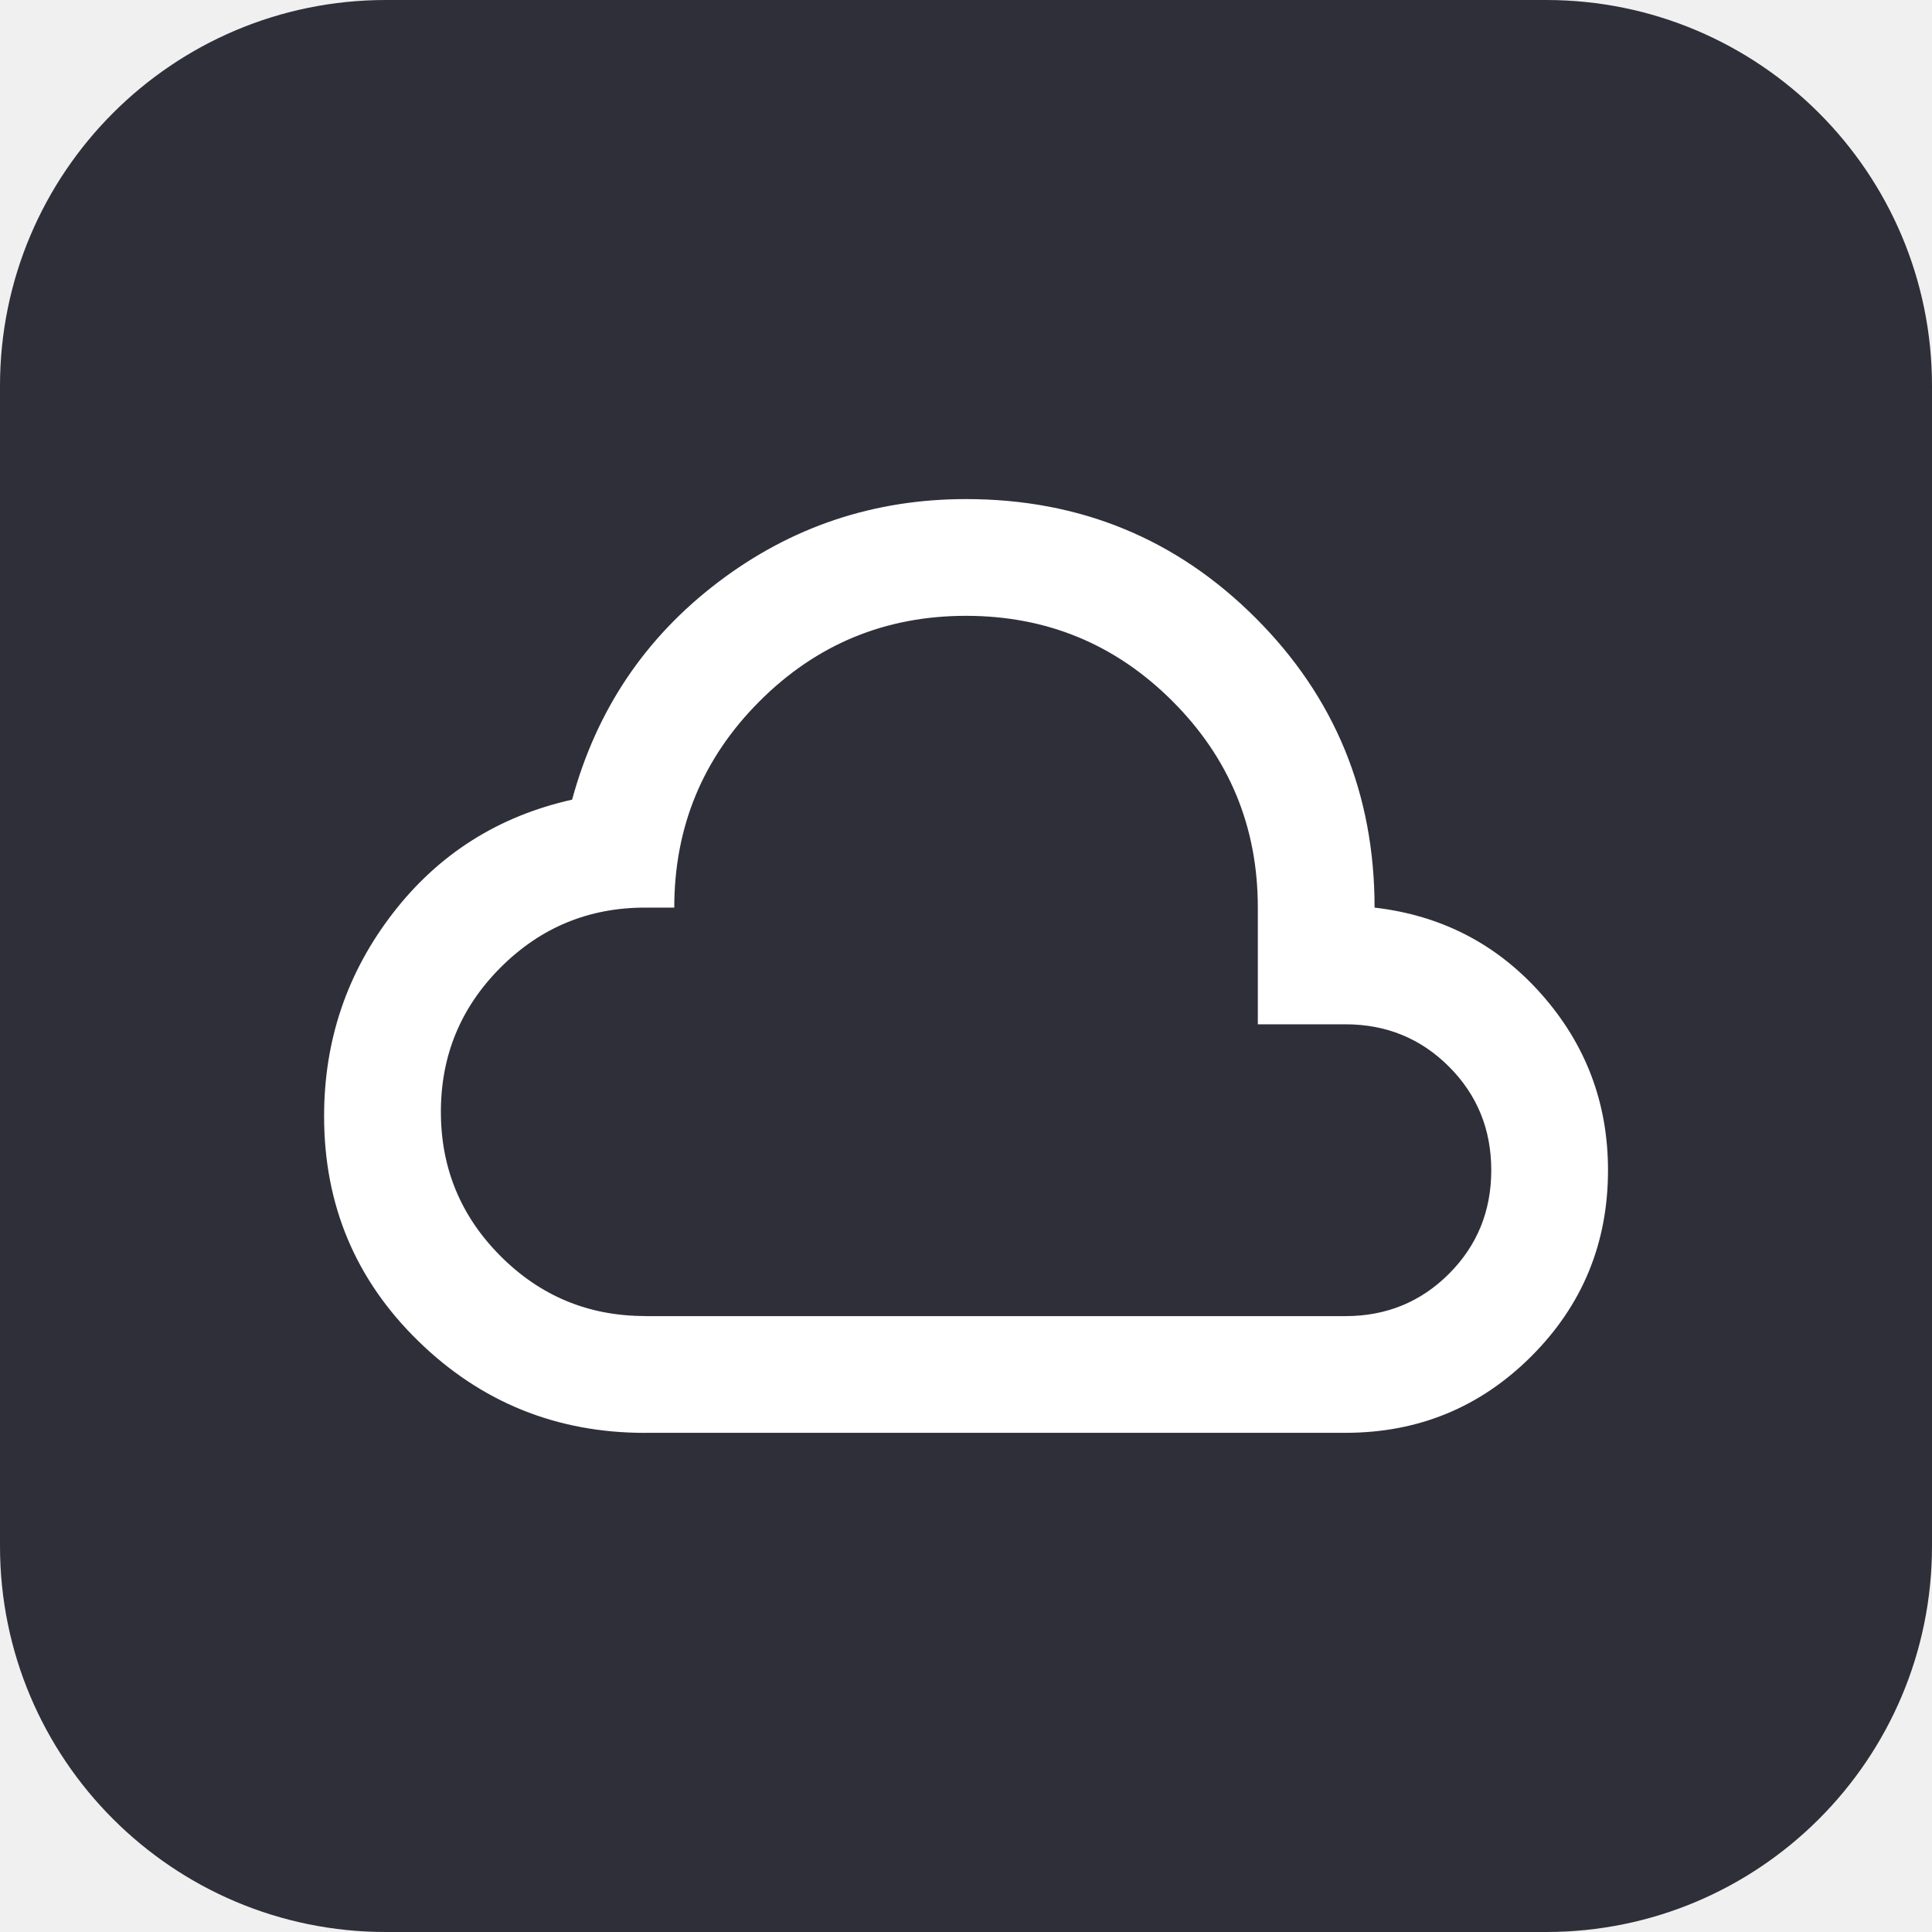
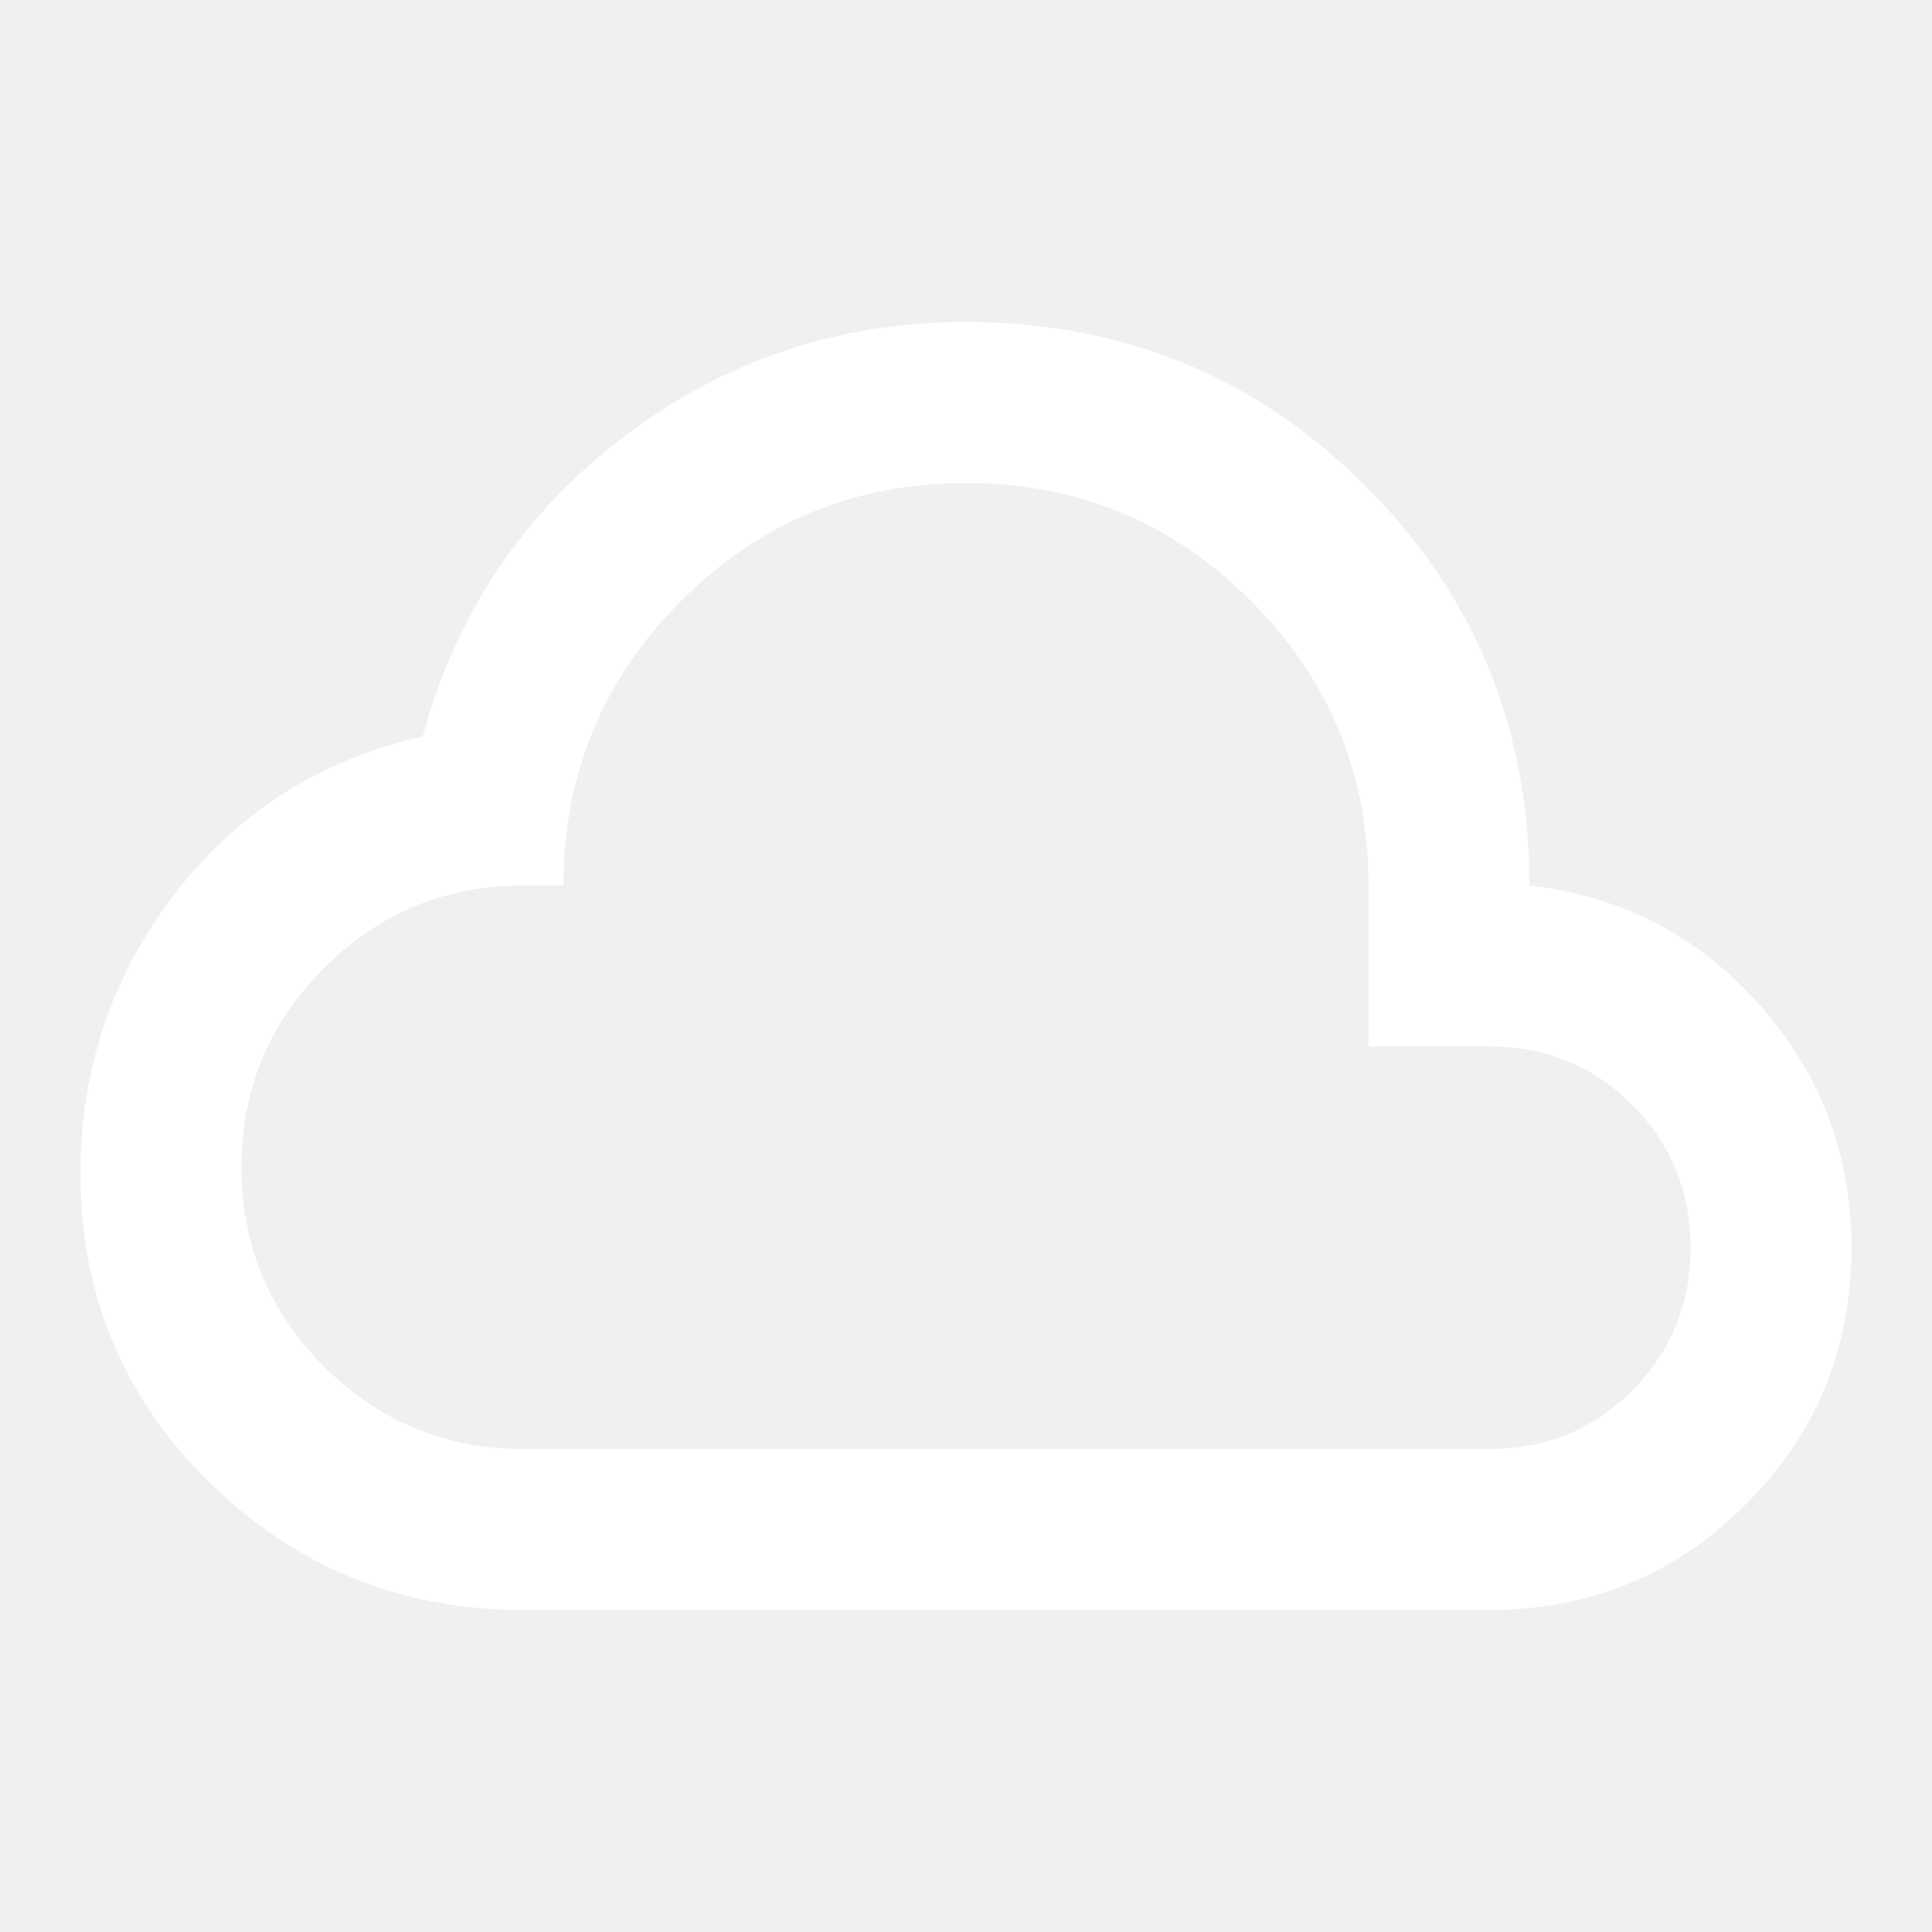
- <svg xmlns="http://www.w3.org/2000/svg" id="Layer_1" data-name="Layer 1" viewBox="0 0 400 400">
-   <defs>
-     <style>
-       .cls-1 {
-         fill: #2f2f3a;
-       }
- 
-       .cls-1, .cls-2 {
-         stroke-width: 0px;
-       }
- 
-       .cls-2 {
-         fill: #fff;
-       }
-     </style>
-   </defs>
-   <rect class="cls-1" x="0" width="400" height="400" rx="79.89" ry="79.89" />
-   <path class="cls-2" d="M133.55,296.66c-18.32,0-33.98-6.34-46.97-19.03-12.99-12.69-19.48-28.19-19.48-46.52,0-15.71,4.73-29.7,14.2-41.99,9.46-12.28,21.85-20.14,37.15-23.56,5.03-18.53,15.1-33.53,30.21-45.01,15.1-11.48,32.22-17.22,51.35-17.22,23.56,0,43.55,8.21,59.96,24.62,16.41,16.41,24.62,36.4,24.62,59.96,13.89,1.61,25.42,7.6,34.59,17.97,9.16,10.37,13.74,22.5,13.74,36.4,0,15.1-5.29,27.94-15.86,38.51-10.57,10.57-23.41,15.86-38.51,15.86h-144.99ZM133.55,272.49h144.99c8.46,0,15.61-2.92,21.45-8.76,5.84-5.84,8.76-12.99,8.76-21.45s-2.92-15.61-8.76-21.45c-5.84-5.84-12.99-8.76-21.45-8.76h-18.12v-24.16c0-16.71-5.89-30.96-17.67-42.74-11.78-11.78-26.03-17.67-42.74-17.67s-30.96,5.89-42.74,17.67c-11.78,11.78-17.67,26.03-17.67,42.74h-6.04c-11.68,0-21.65,4.13-29.9,12.38-8.26,8.26-12.38,18.22-12.38,29.9s4.13,21.65,12.38,29.9c8.26,8.26,18.22,12.38,29.9,12.38Z" />
+ <svg xmlns="http://www.w3.org/2000/svg" height="24px" viewBox="0 -960 960 960" width="24px" fill="#FFFFFF">
+   <path d="M260-160q-91 0-155.5-63T40-377q0-78 47-139t123-78q25-92 100-149t170-57q117 0 198.5 81.5T760-520q69 8 114.5 59.5T920-340q0 75-52.5 127.5T740-160H260Zm0-80h480q42 0 71-29t29-71q0-42-29-71t-71-29h-60v-80q0-83-58.5-141.5T480-720q-83 0-141.5 58.5T280-520h-20q-58 0-99 41t-41 99q0 58 41 99t99 41Zm220-240Z" />
</svg>
